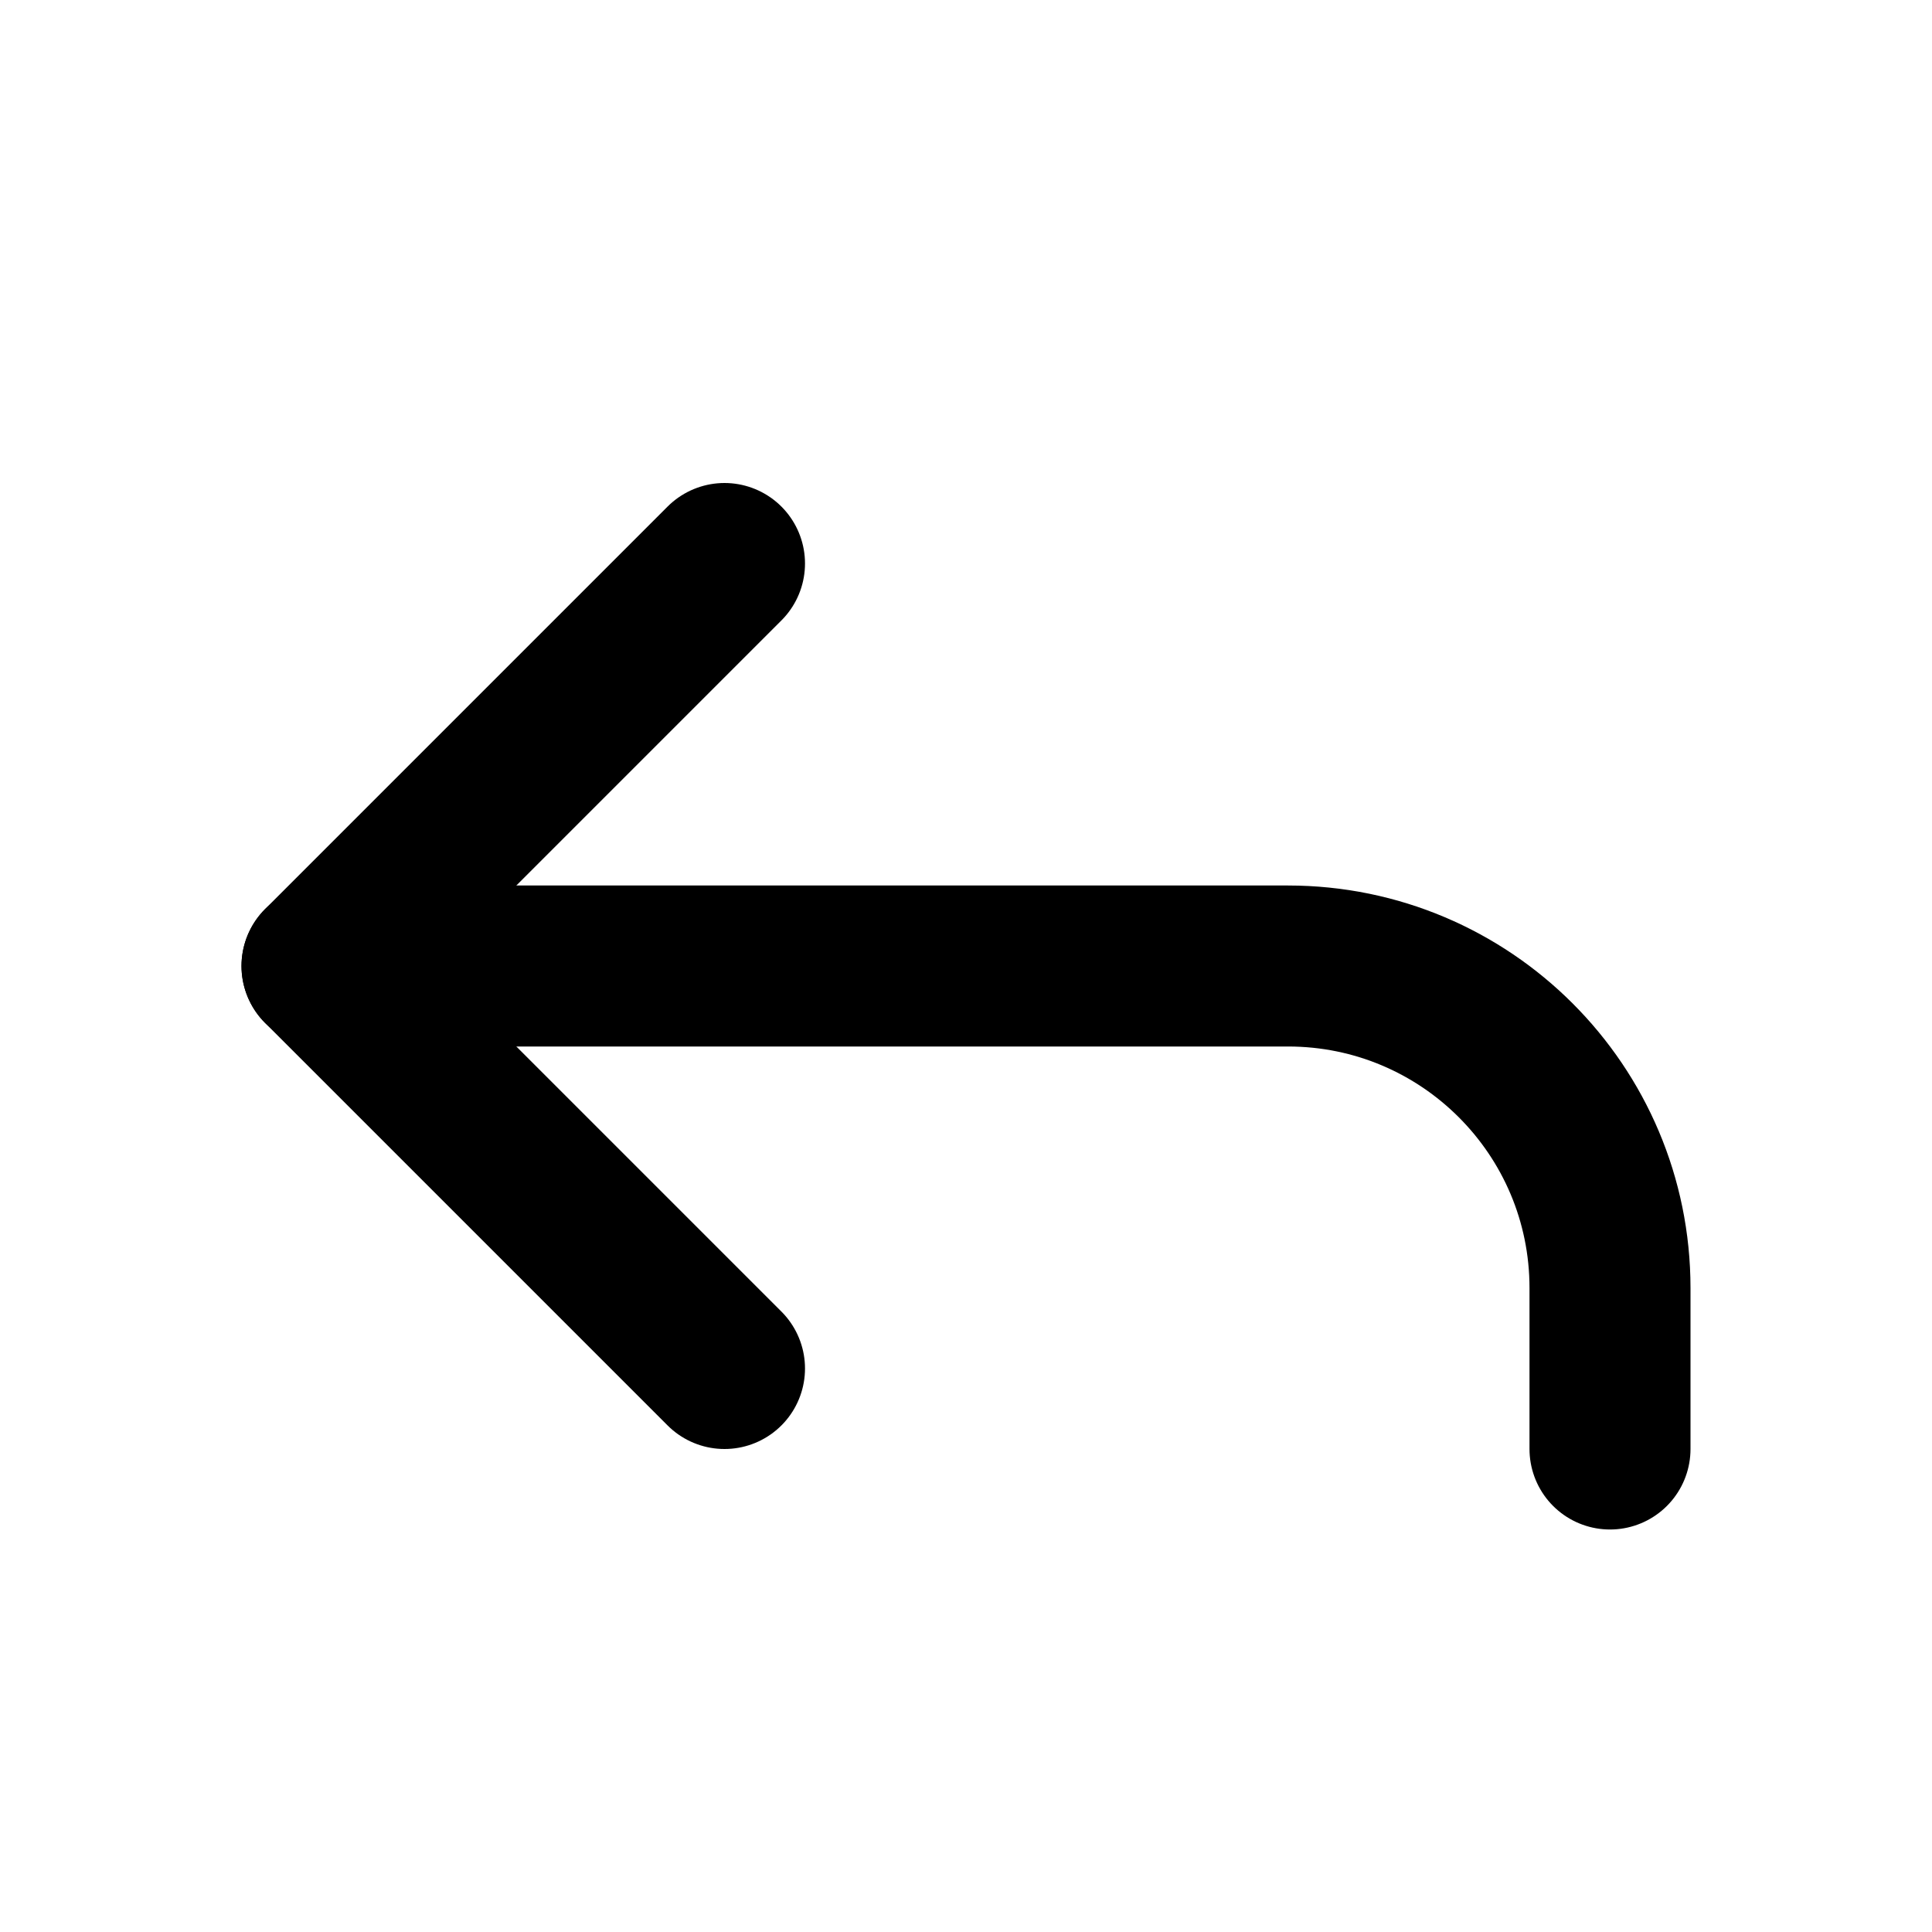
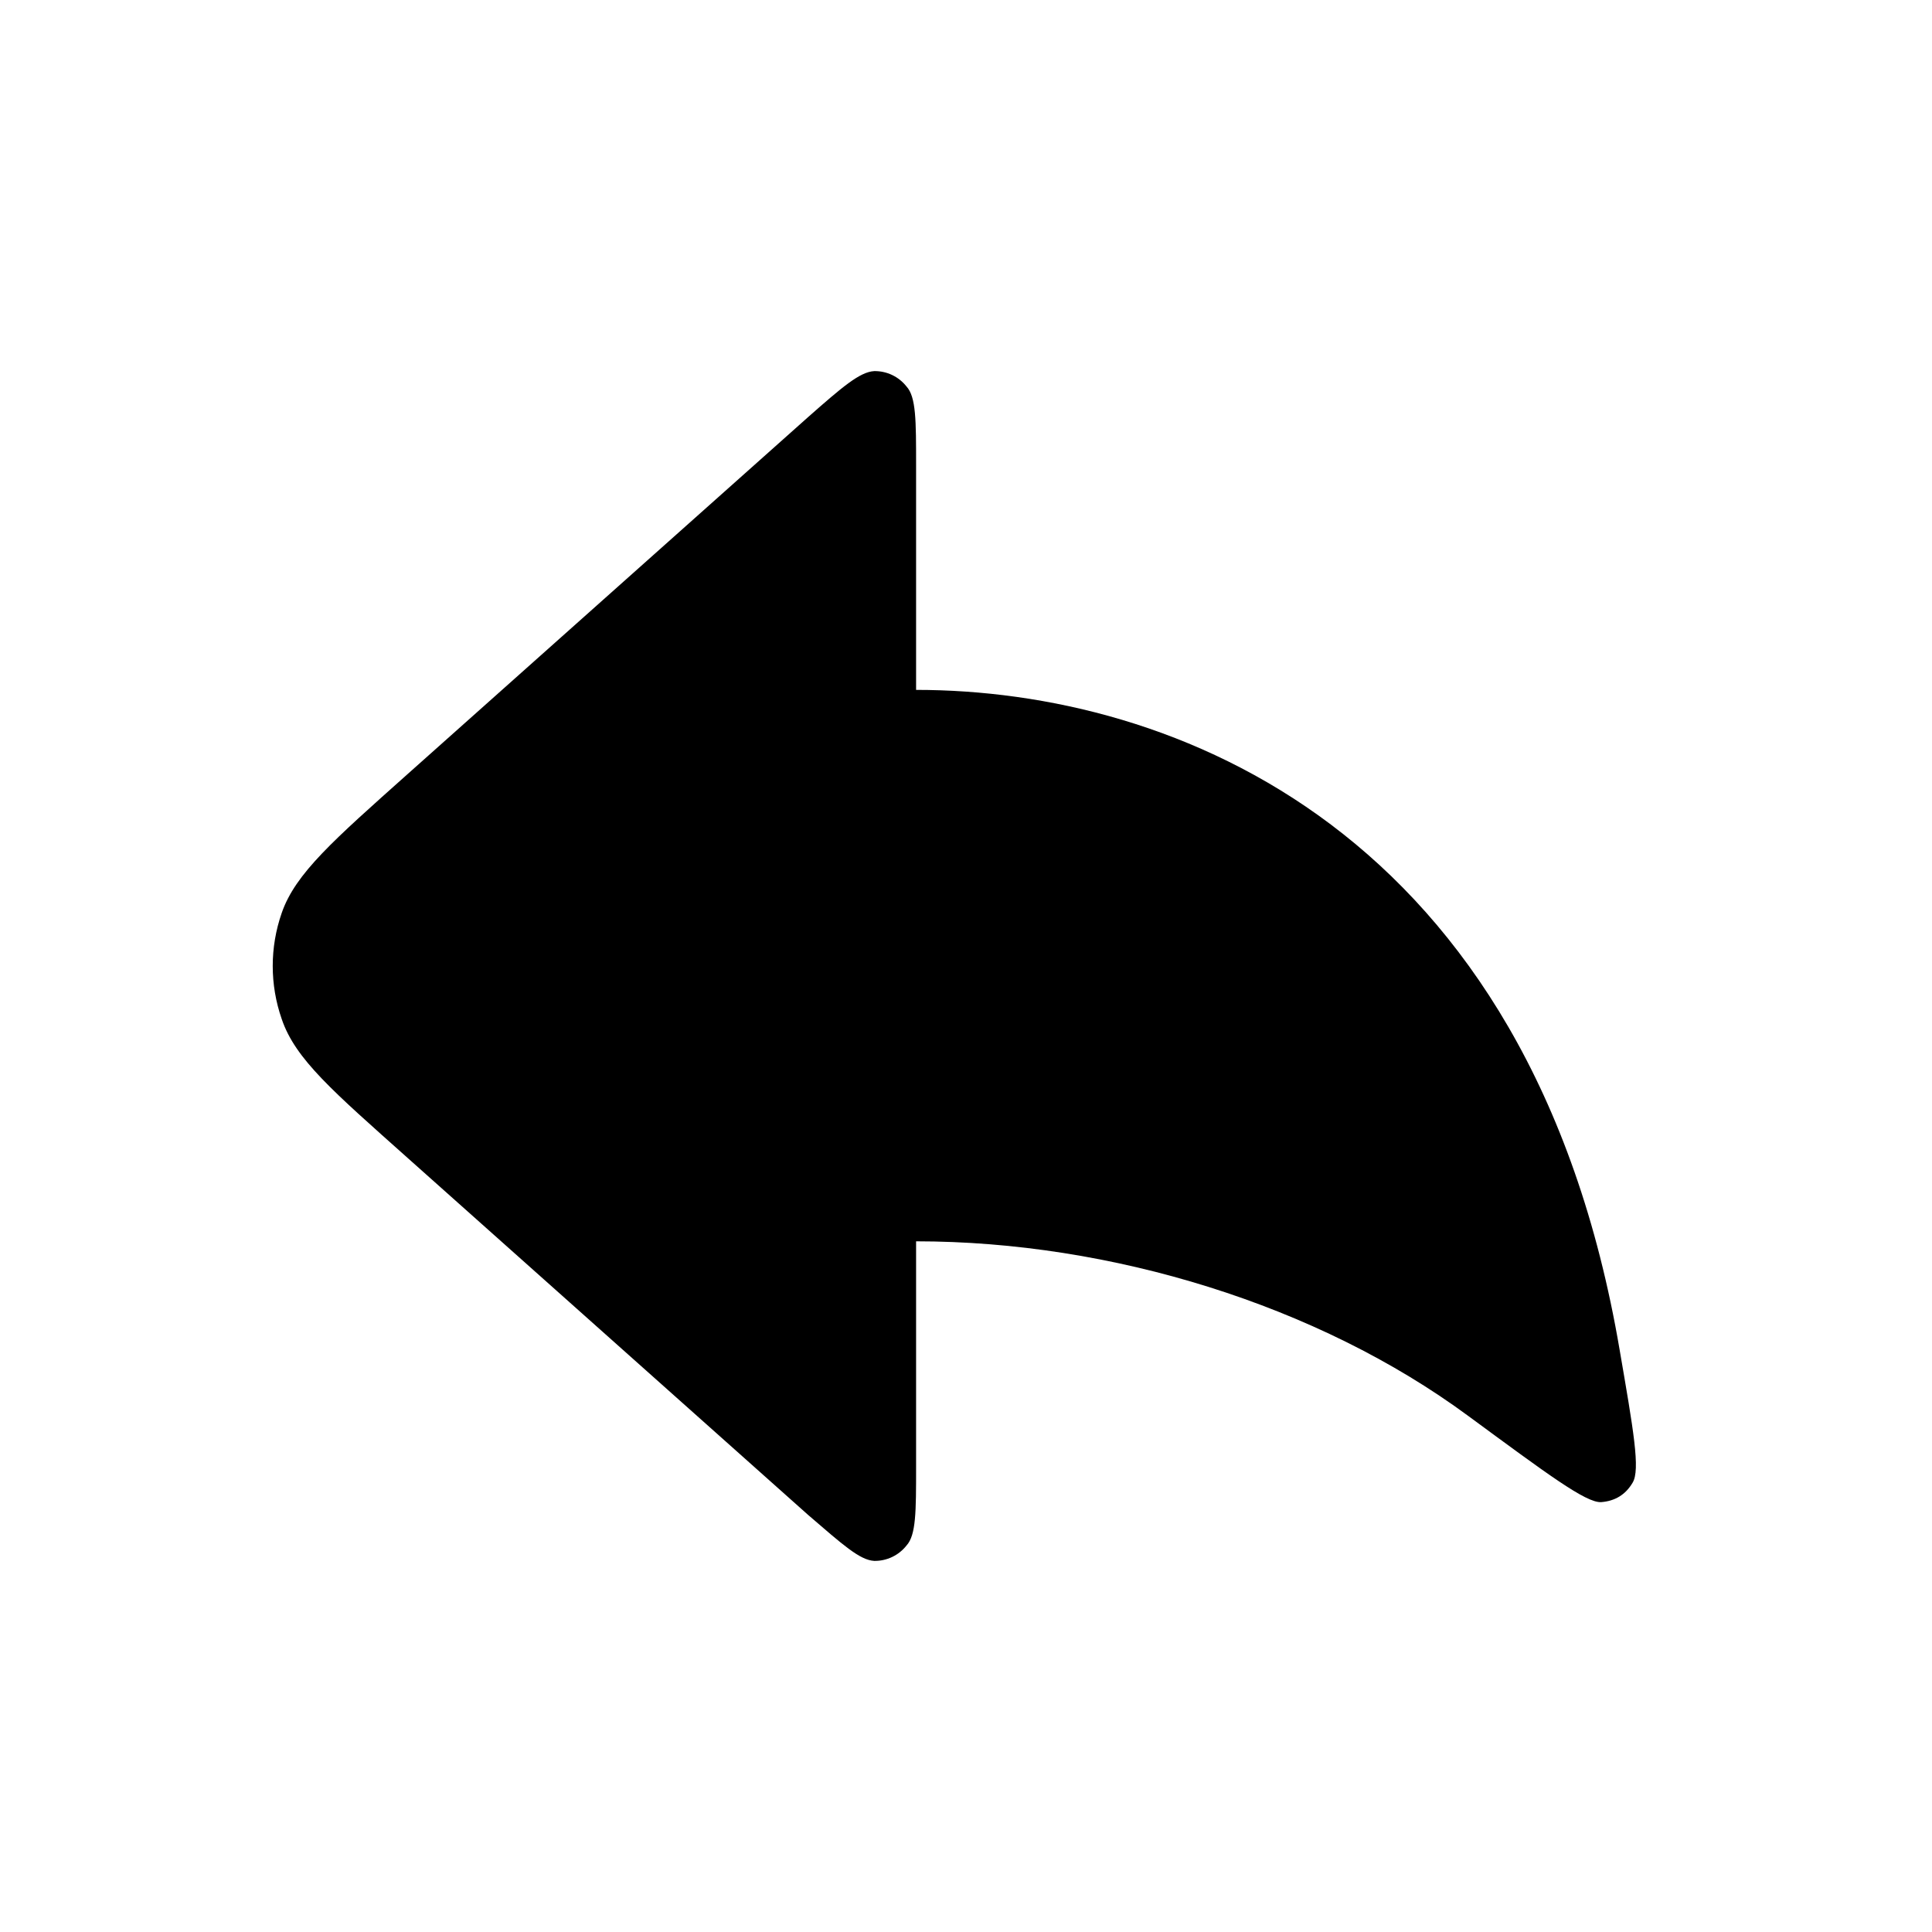
- <svg xmlns="http://www.w3.org/2000/svg" class="lucide lucide-reply" width="24" height="24" viewBox="0 0 24 24" fill="none" stroke="currentColor" stroke-width="2" stroke-linecap="round" stroke-linejoin="round">
-   <path d="M20 18v-2a4 4 0 0 0-4-4H4" />
-   <path d="m9 17-5-5 5-5" />
+ <svg xmlns="http://www.w3.org/2000/svg" width="24" height="24" viewBox="0 0 24 24">
+   <path fill="currentColor" d="M10.04 5.18 5.07 9.61c-.93.83-1.4 1.24-1.57 1.73a2 2 0 0 0 0 1.32c.17.5.64.9 1.57 1.73l4.97 4.43c.43.37.64.56.82.57a.5.5 0 0 0 .4-.19c.12-.13.12-.42.12-.98v-2.8c2.42 0 4.99.79 6.86 2.17.98.72 1.46 1.08 1.65 1.07q.26-.02.39-.24c.1-.16.01-.66-.16-1.65-1.1-6.47-5.55-8.2-8.74-8.2V5.78c0-.56 0-.85-.12-.98a.5.5 0 0 0-.4-.19c-.18.01-.4.2-.82.57" />
</svg>
